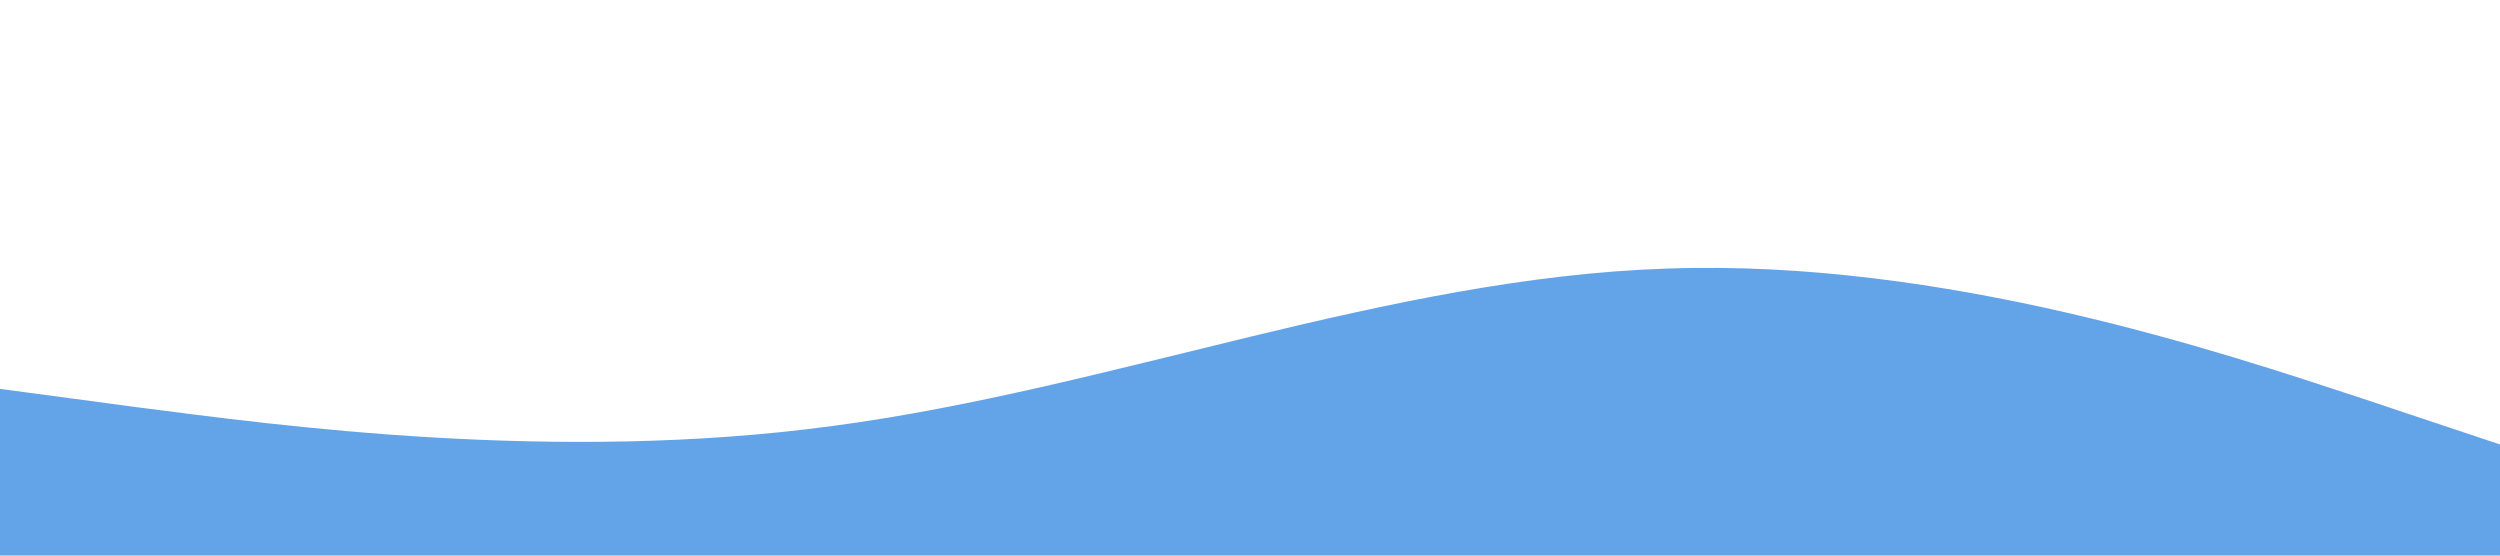
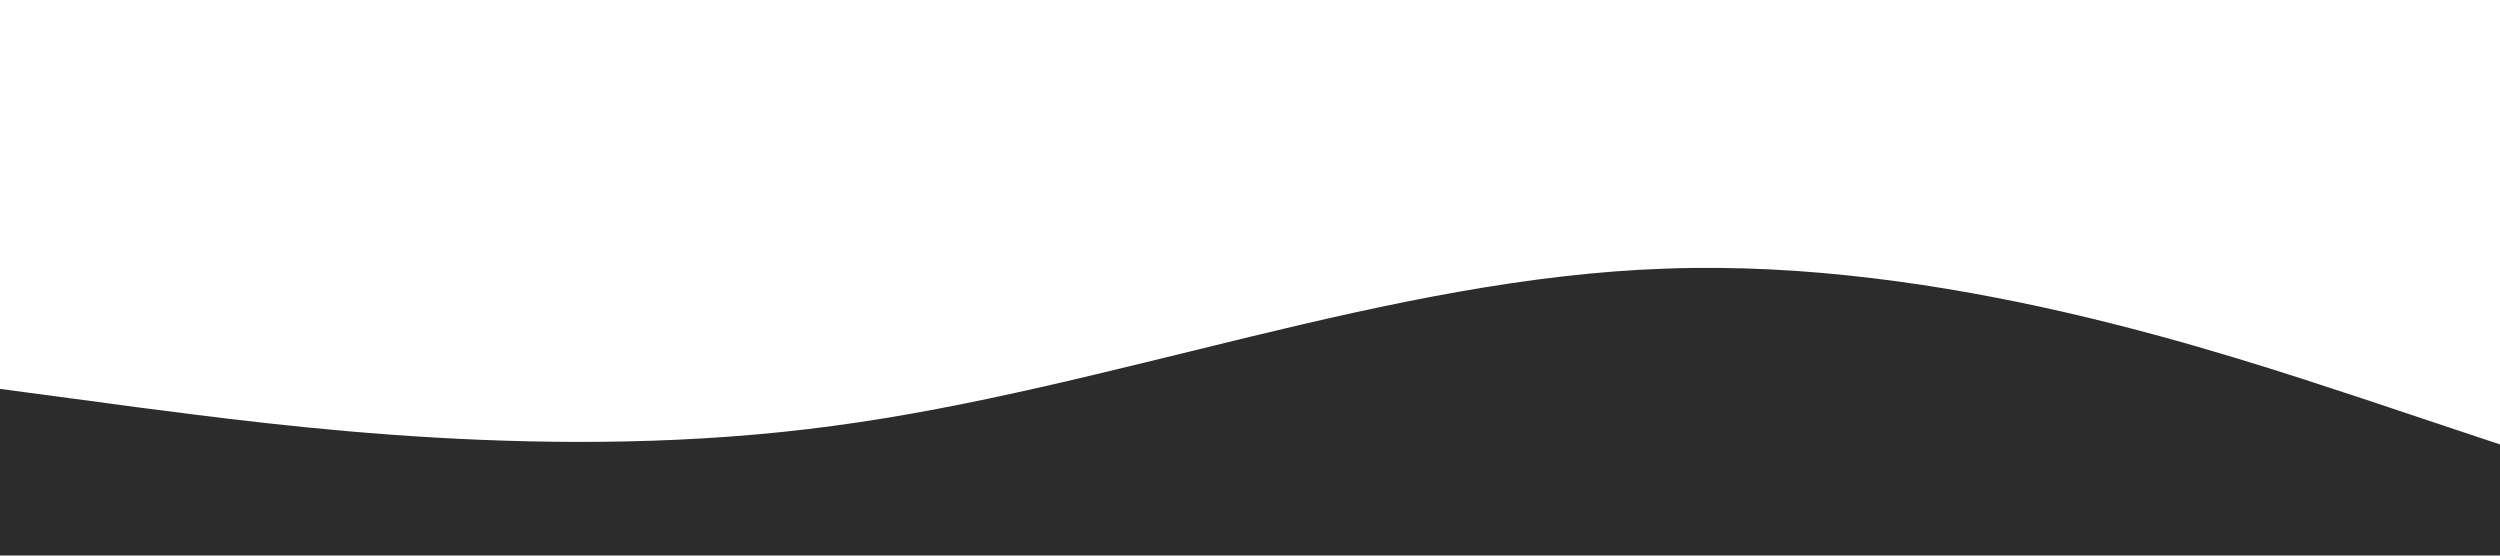
<svg xmlns="http://www.w3.org/2000/svg" viewBox="0 0 1440 320">
-   <path fill="rgb(99, 164, 233)" fill-opacity="1" d="M0,224L80,234.7C160,245,320,267,480,245.3C640,224,800,160,960,154.7C1120,149,1280,203,1360,229.3L1440,256L1440,320L1360,320C1280,320,1120,320,960,320C800,320,640,320,480,320C320,320,160,320,80,320L0,320Z" />
+   <path fill="rgb(44, 44, 44)" fill-opacity="1" d="M0,224L80,234.7C160,245,320,267,480,245.3C640,224,800,160,960,154.7C1120,149,1280,203,1360,229.3L1440,256L1440,320L1360,320C1280,320,1120,320,960,320C800,320,640,320,480,320C320,320,160,320,80,320L0,320Z" />
</svg>
